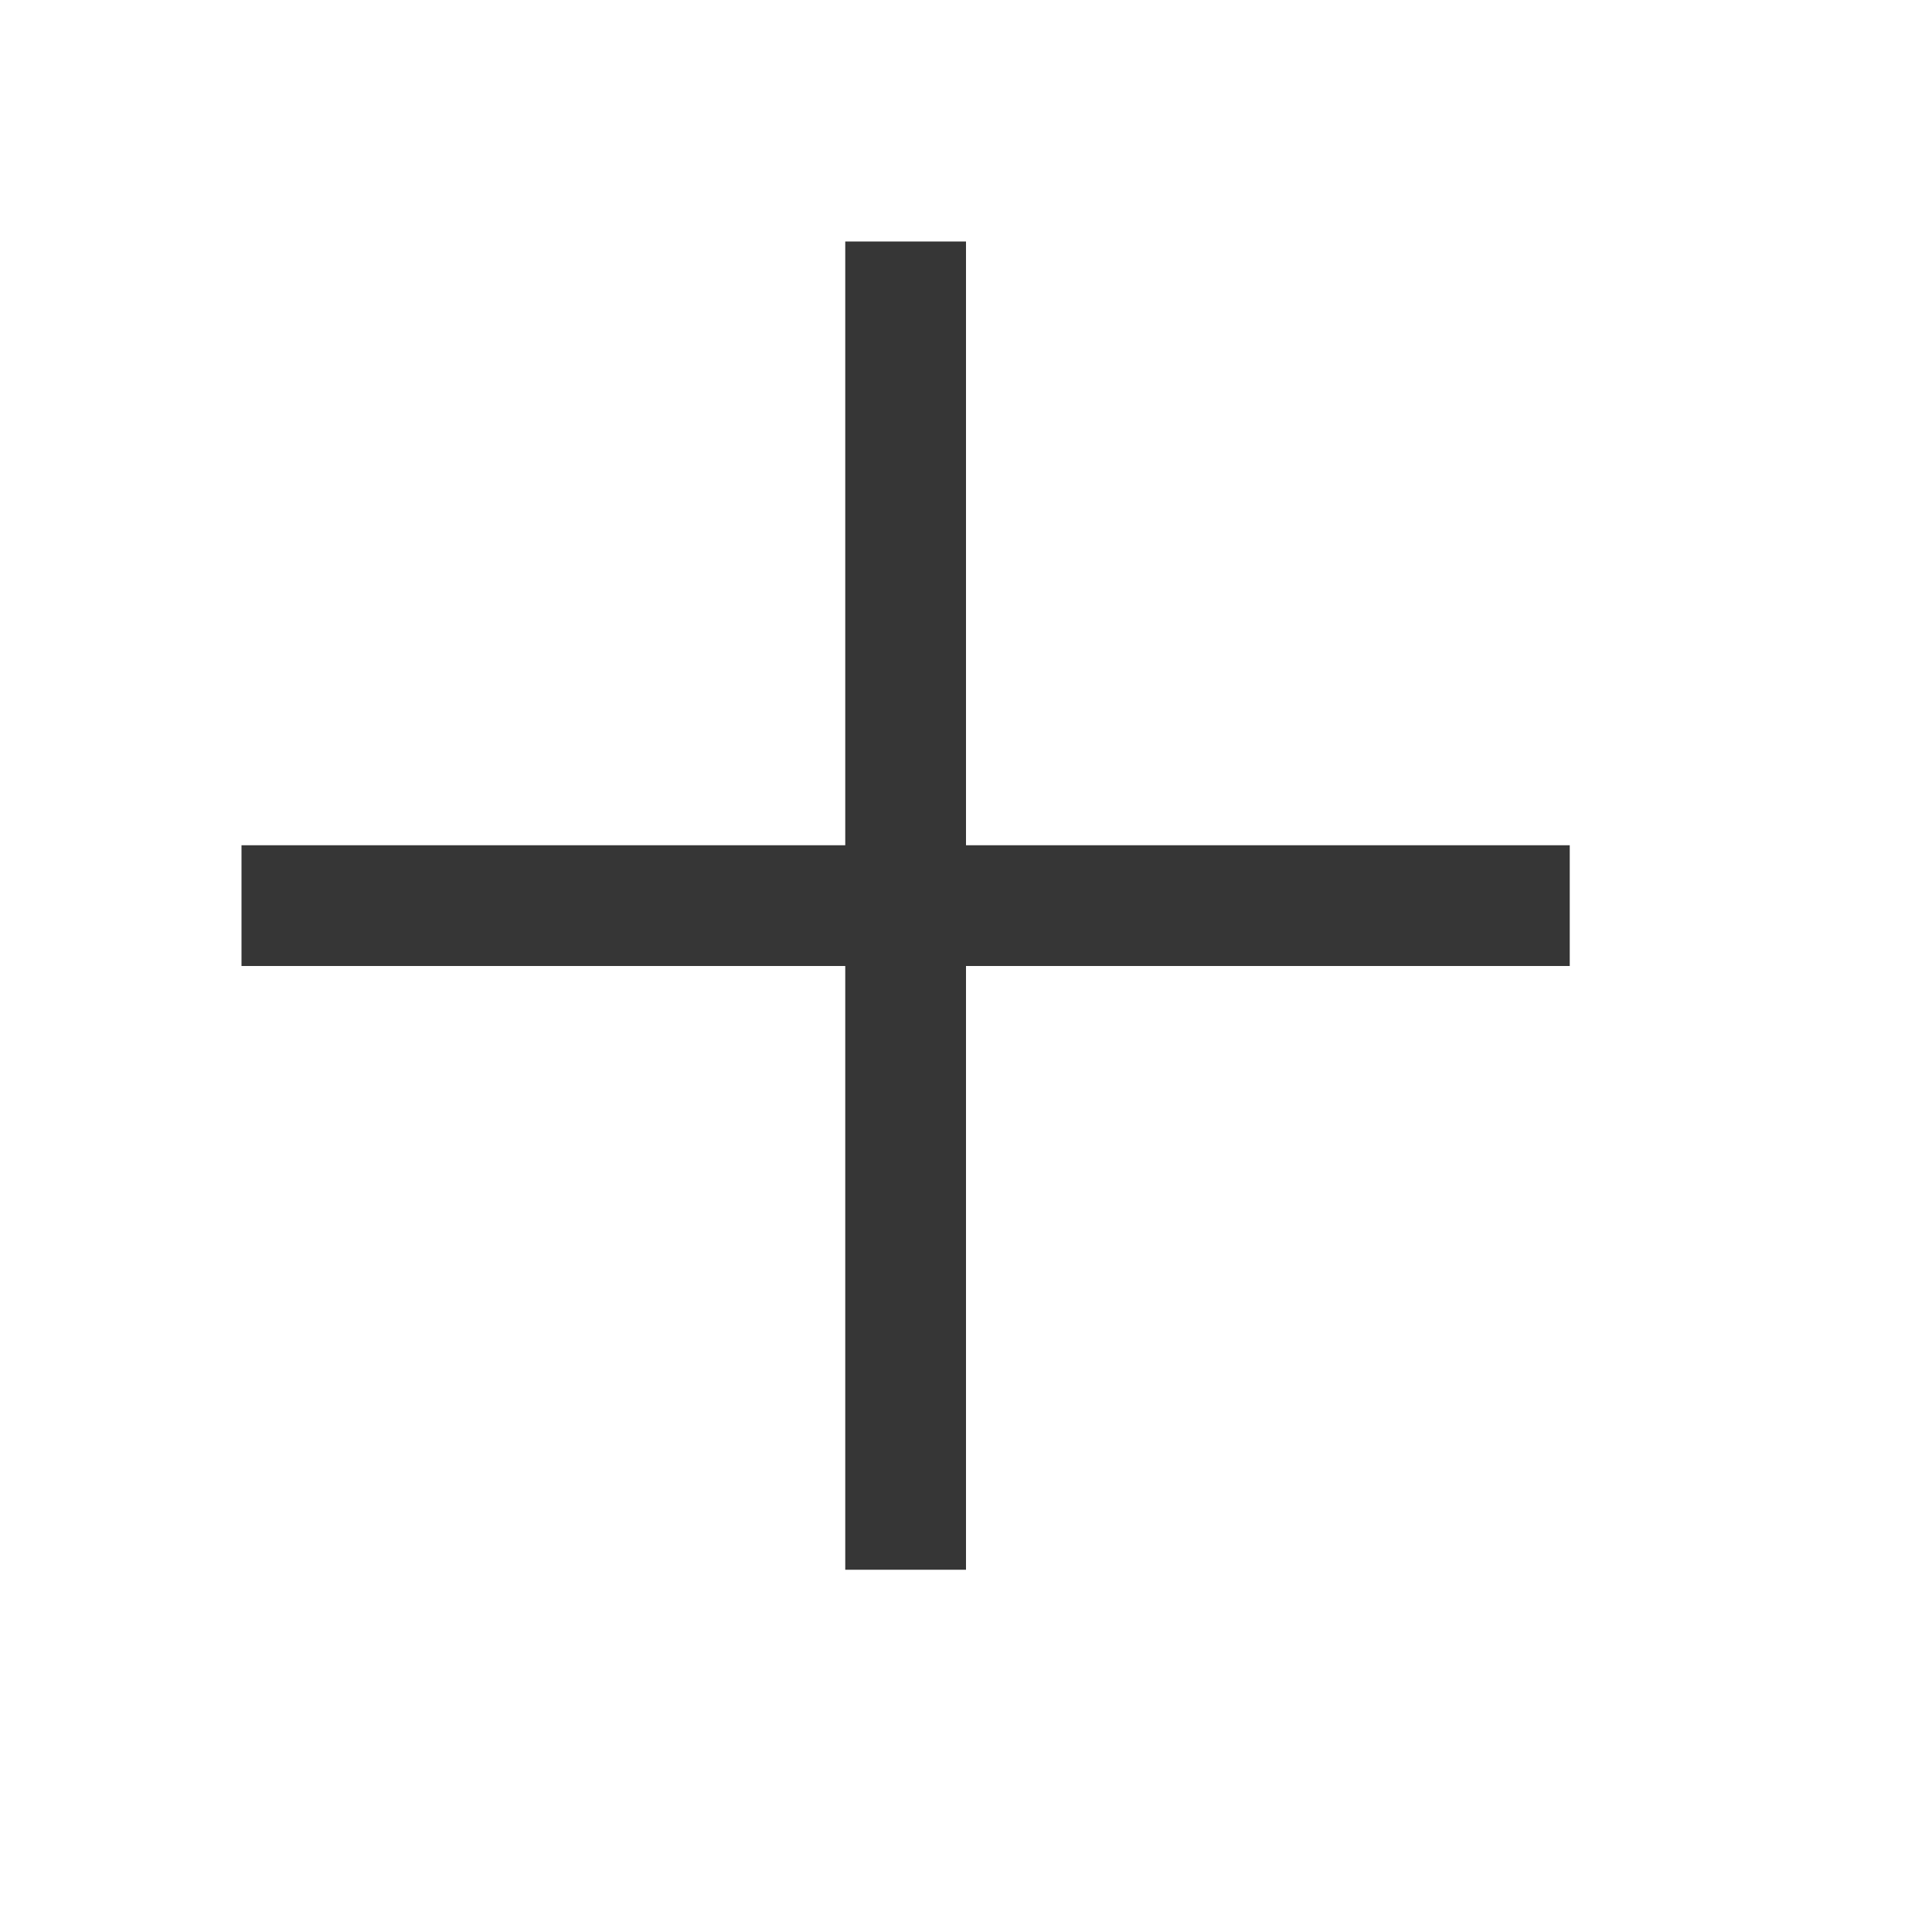
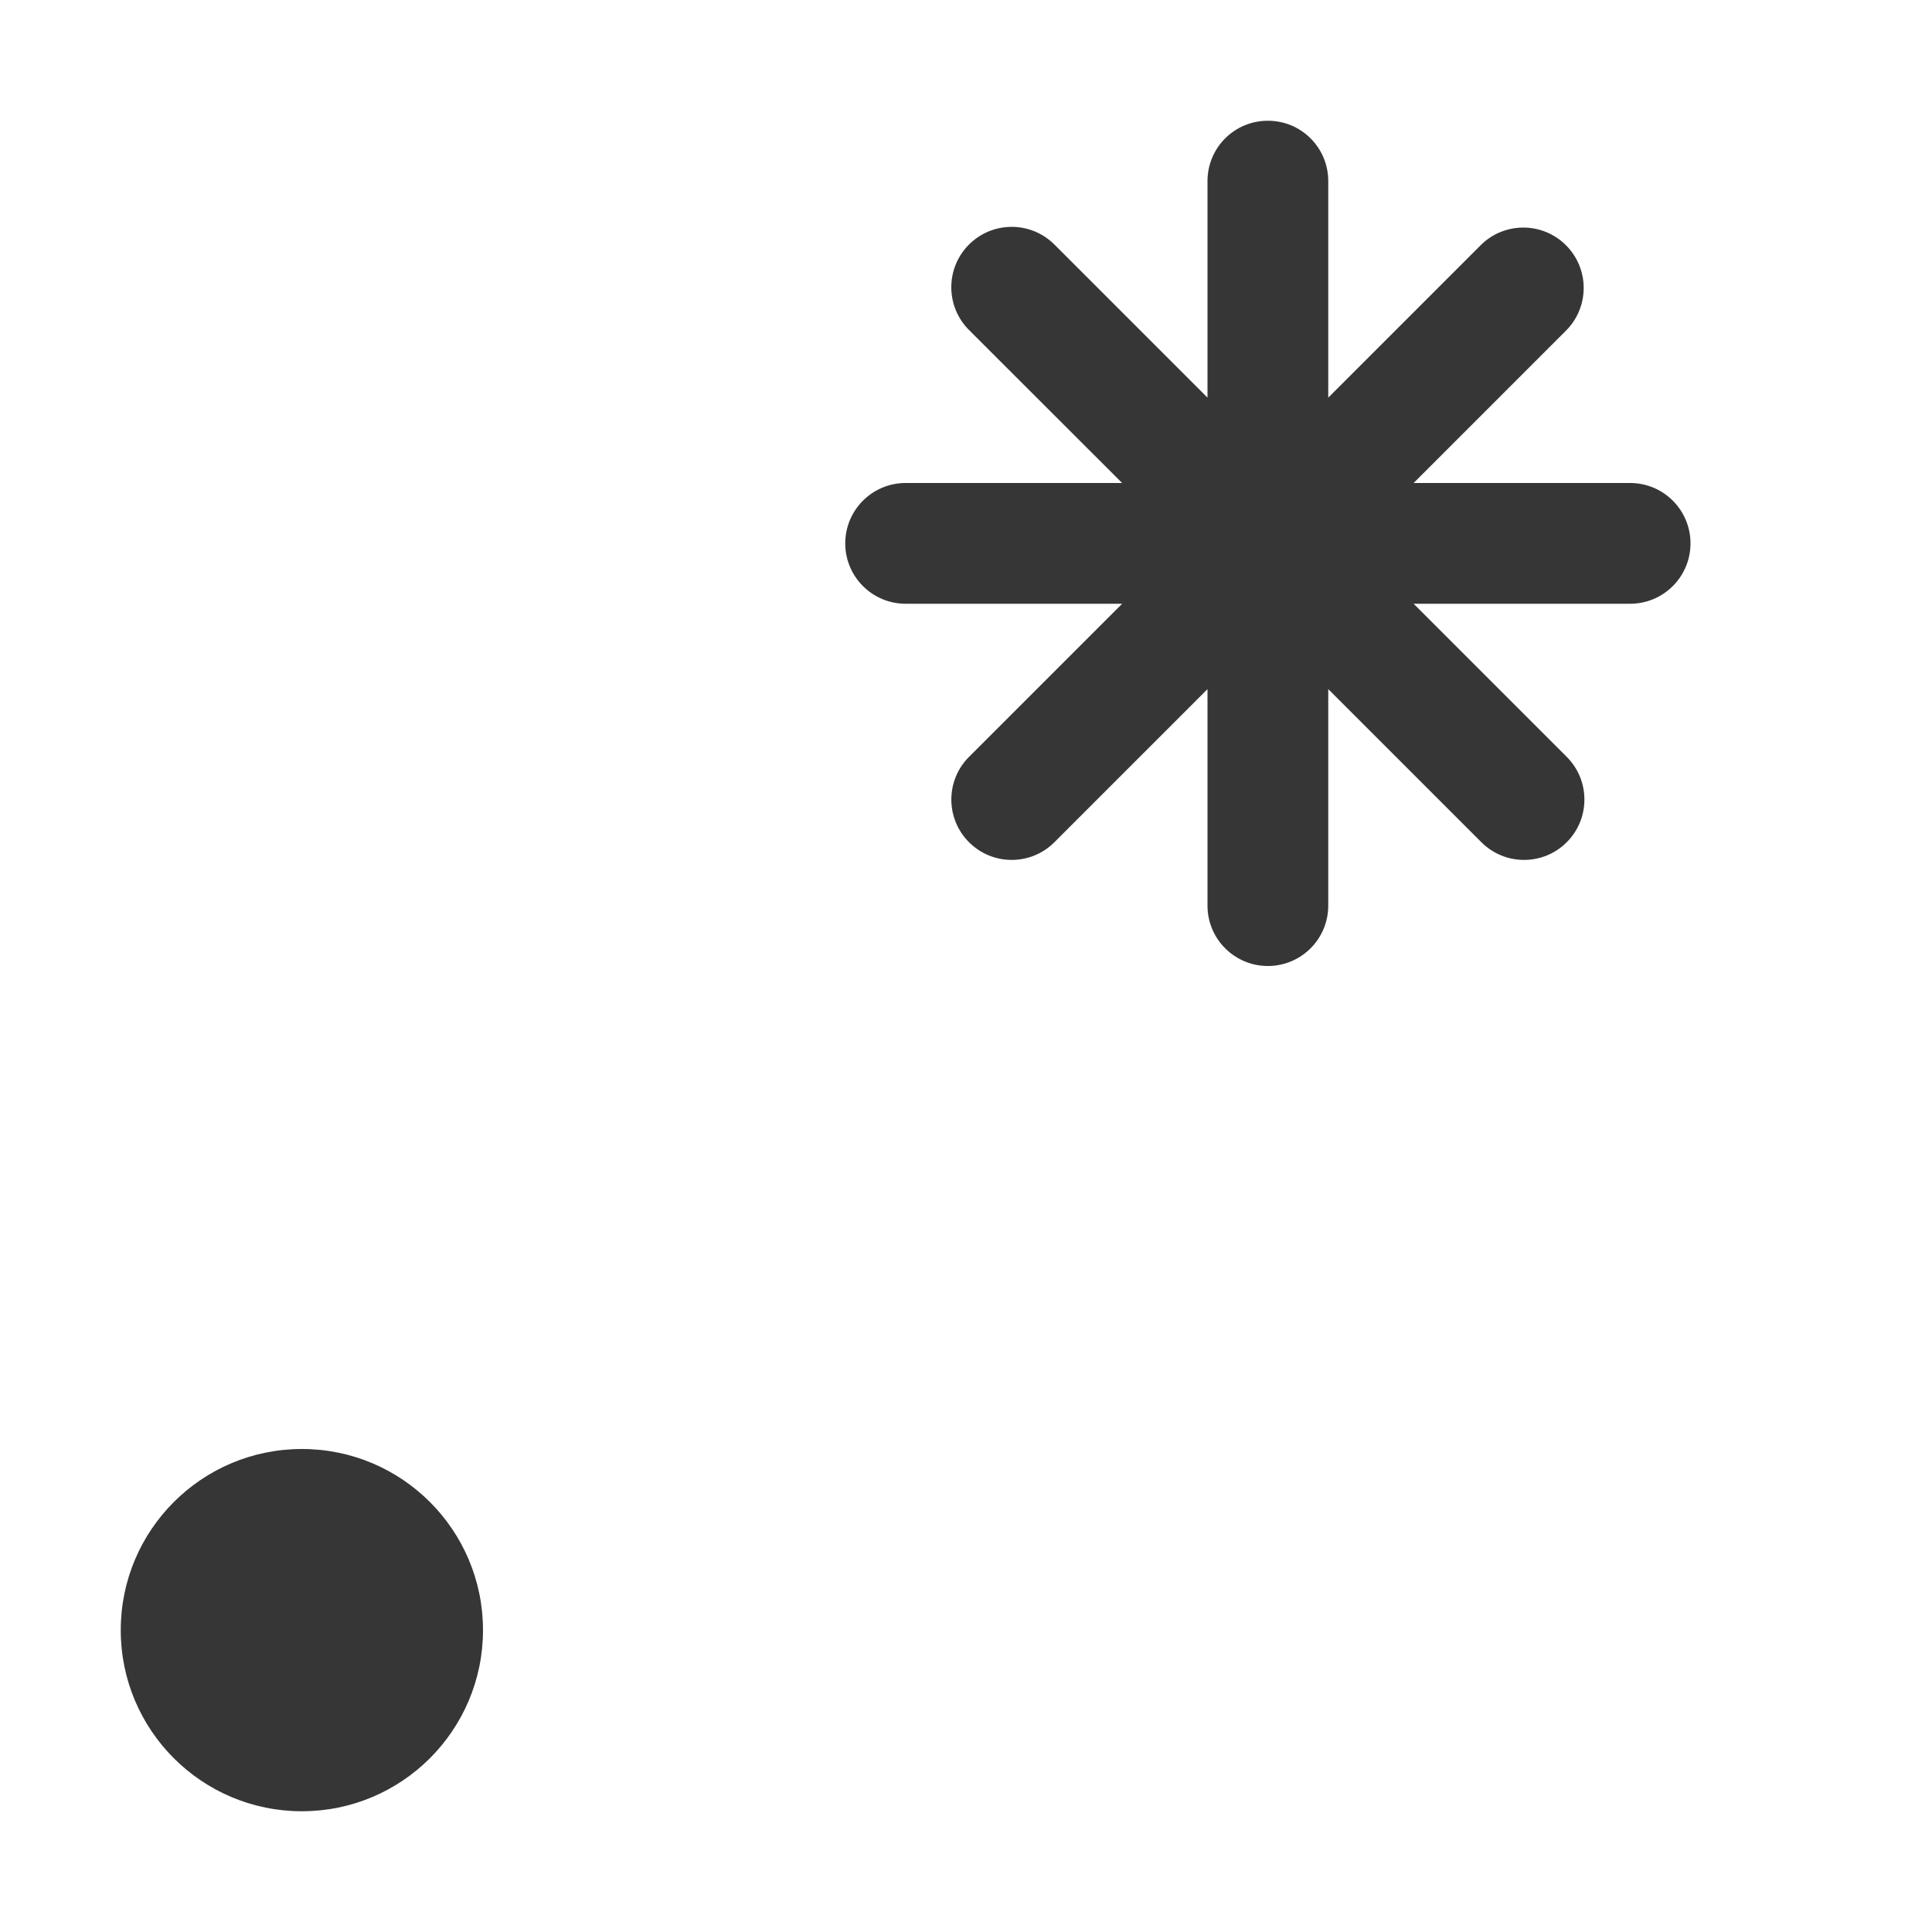
- <svg xmlns="http://www.w3.org/2000/svg" width="16" version="1.1" enable-background="new" height="16">
-   <rect x="2" fill="#363636" width="11" height="1" y="7" />
-   <rect transform="rotate(90)" x="2" fill="#363636" y="-8" width="11" height="1" />
+ <svg xmlns="http://www.w3.org/2000/svg" width="16" version="1.1" height="16" enable-background="new">
+   <path d="M 10.5 1c-.277 0-.5.223-.5.5v1.793L8.732 2.025a.499.499 0 1 0-.707.708L9.293 4H7.5a.499.499 0 1 0 0 1h1.793L8.025 6.268a.499.499 0 1 0 .707.707L10 5.707V7.5a.499.499 0 1 0 1 0V5.707l1.268 1.268a.499.499 0 1 0 .707-.707L11.707 5H13.5a.499.499 0 1 0 0-1h-1.793l1.268-1.268a.5.5 0 0 0-.707-.707L11 3.293V1.5c0-.277-.223-.5-.5-.5zm-8 11a1.5 1.5 0 1 0 0 3 1.5 1.5 0 0 0 0-3 z" fill="#363636" />
</svg>
